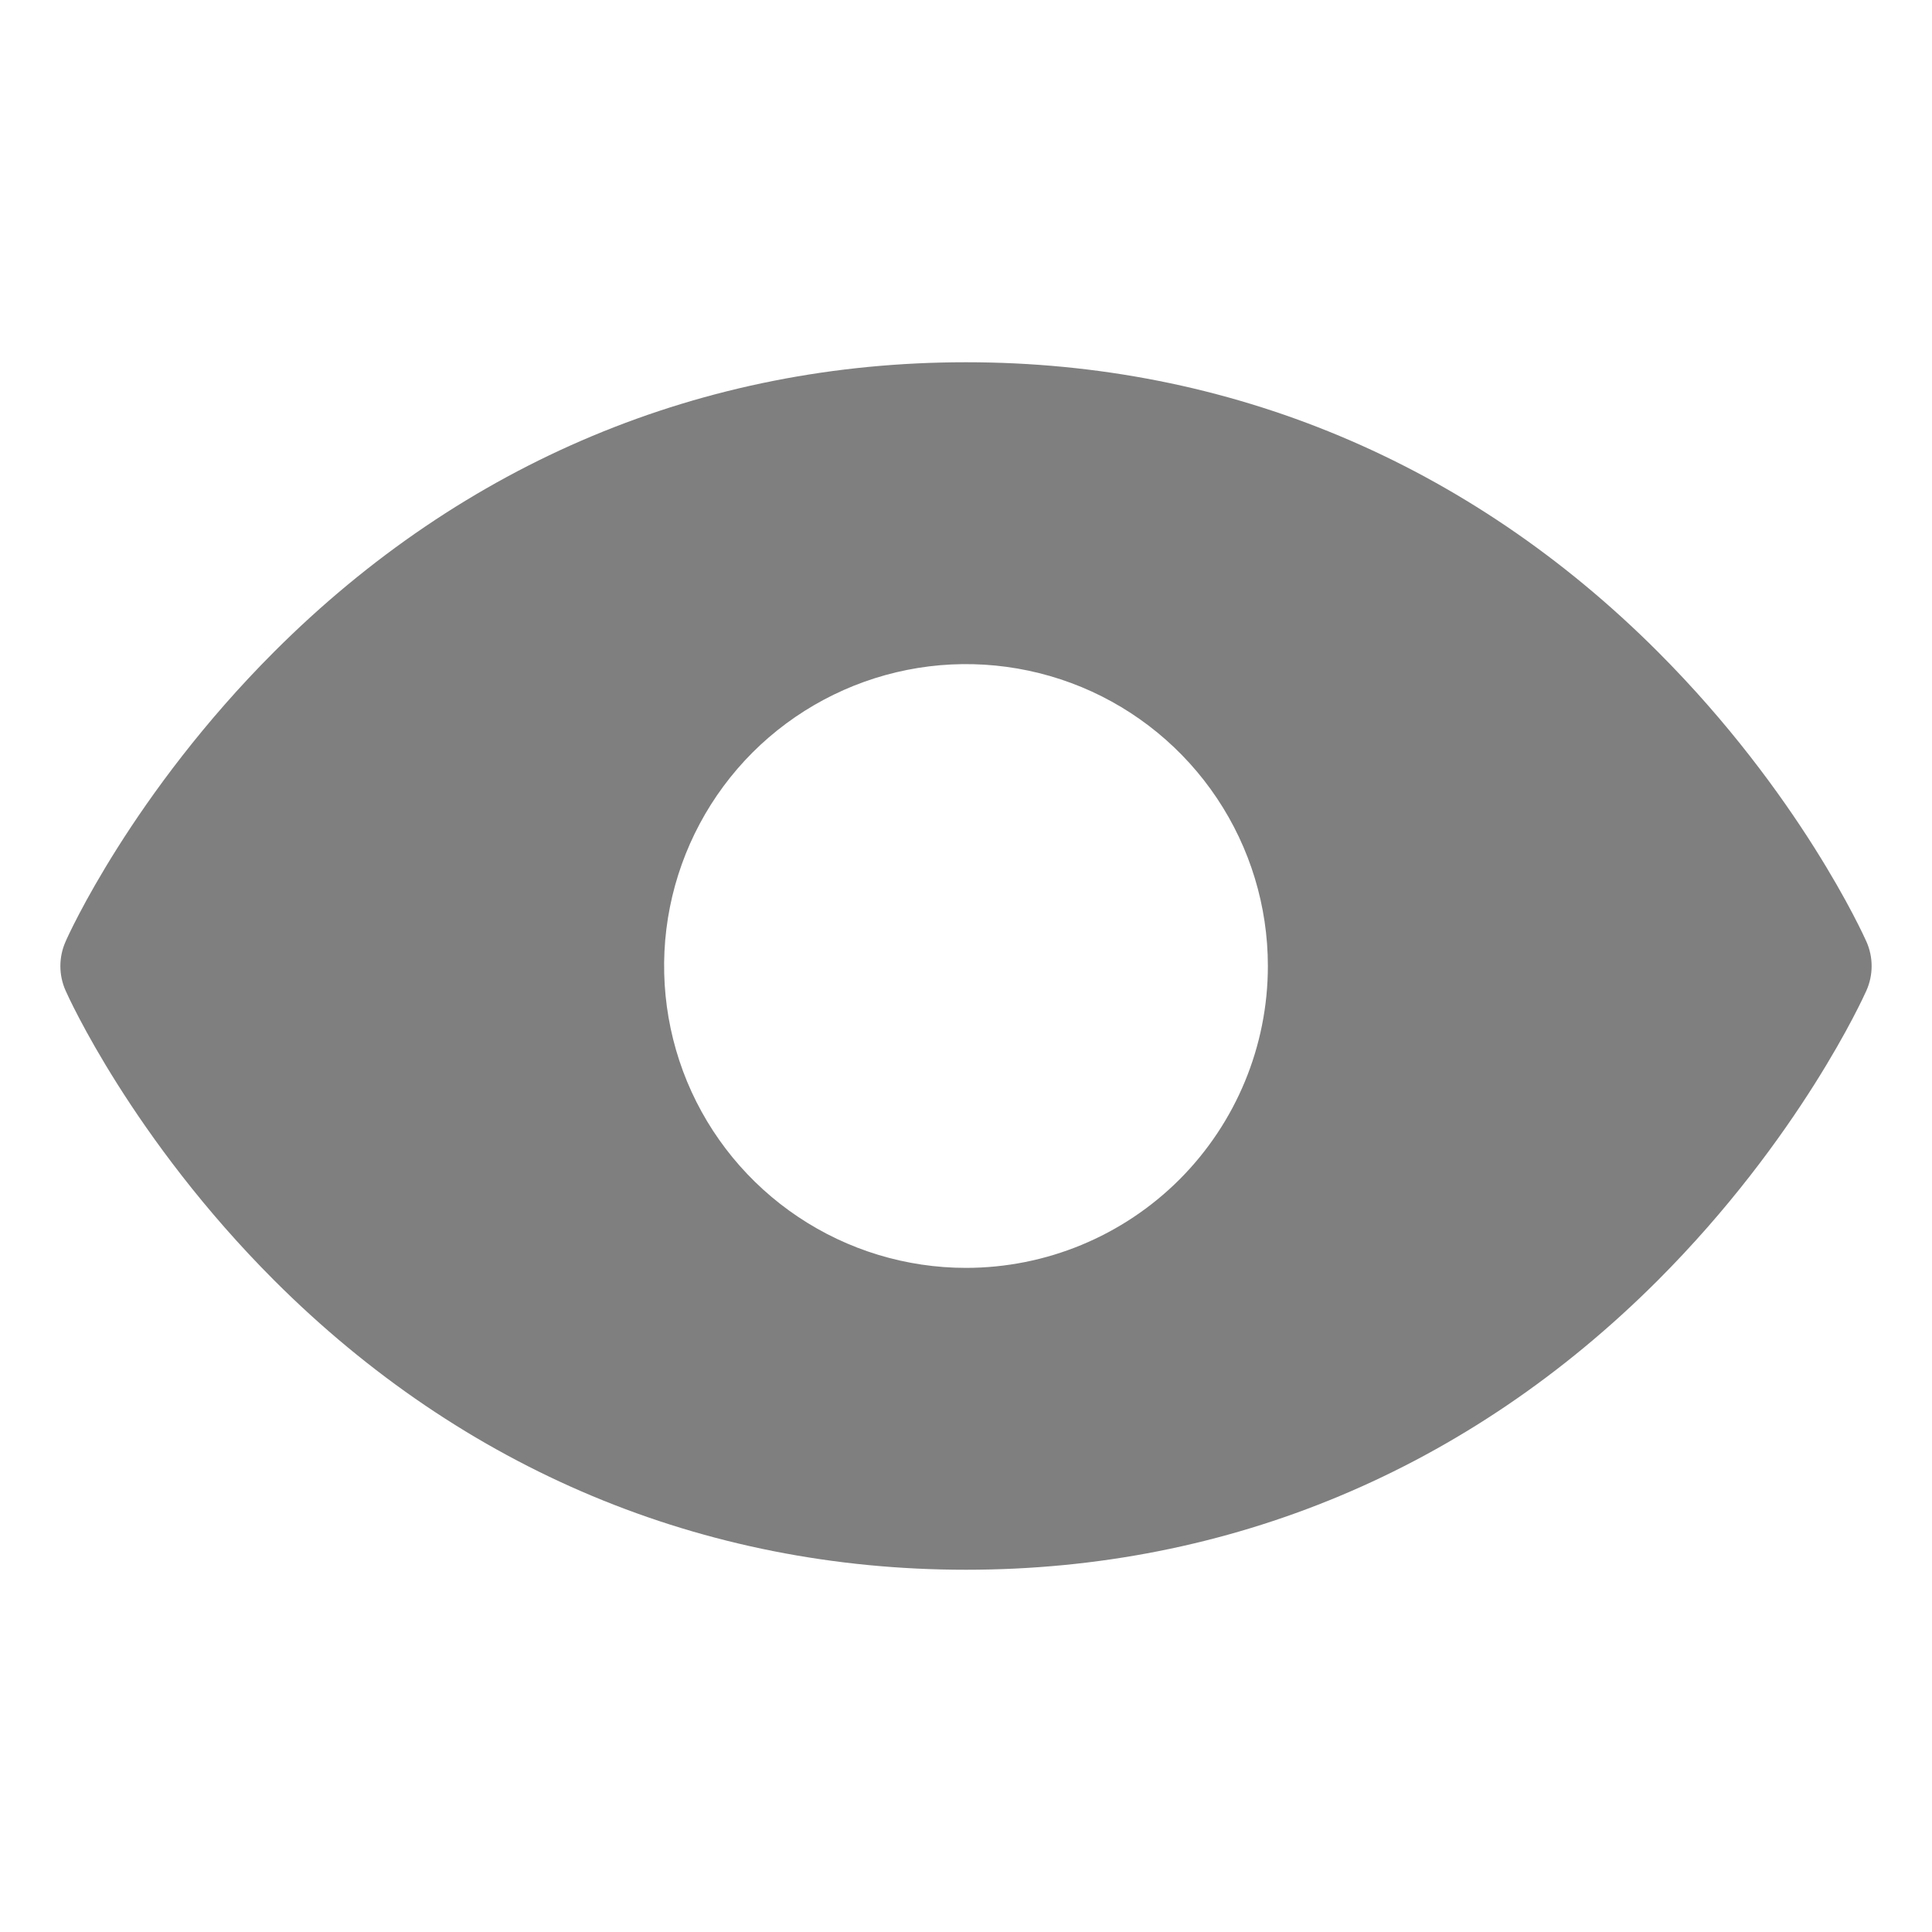
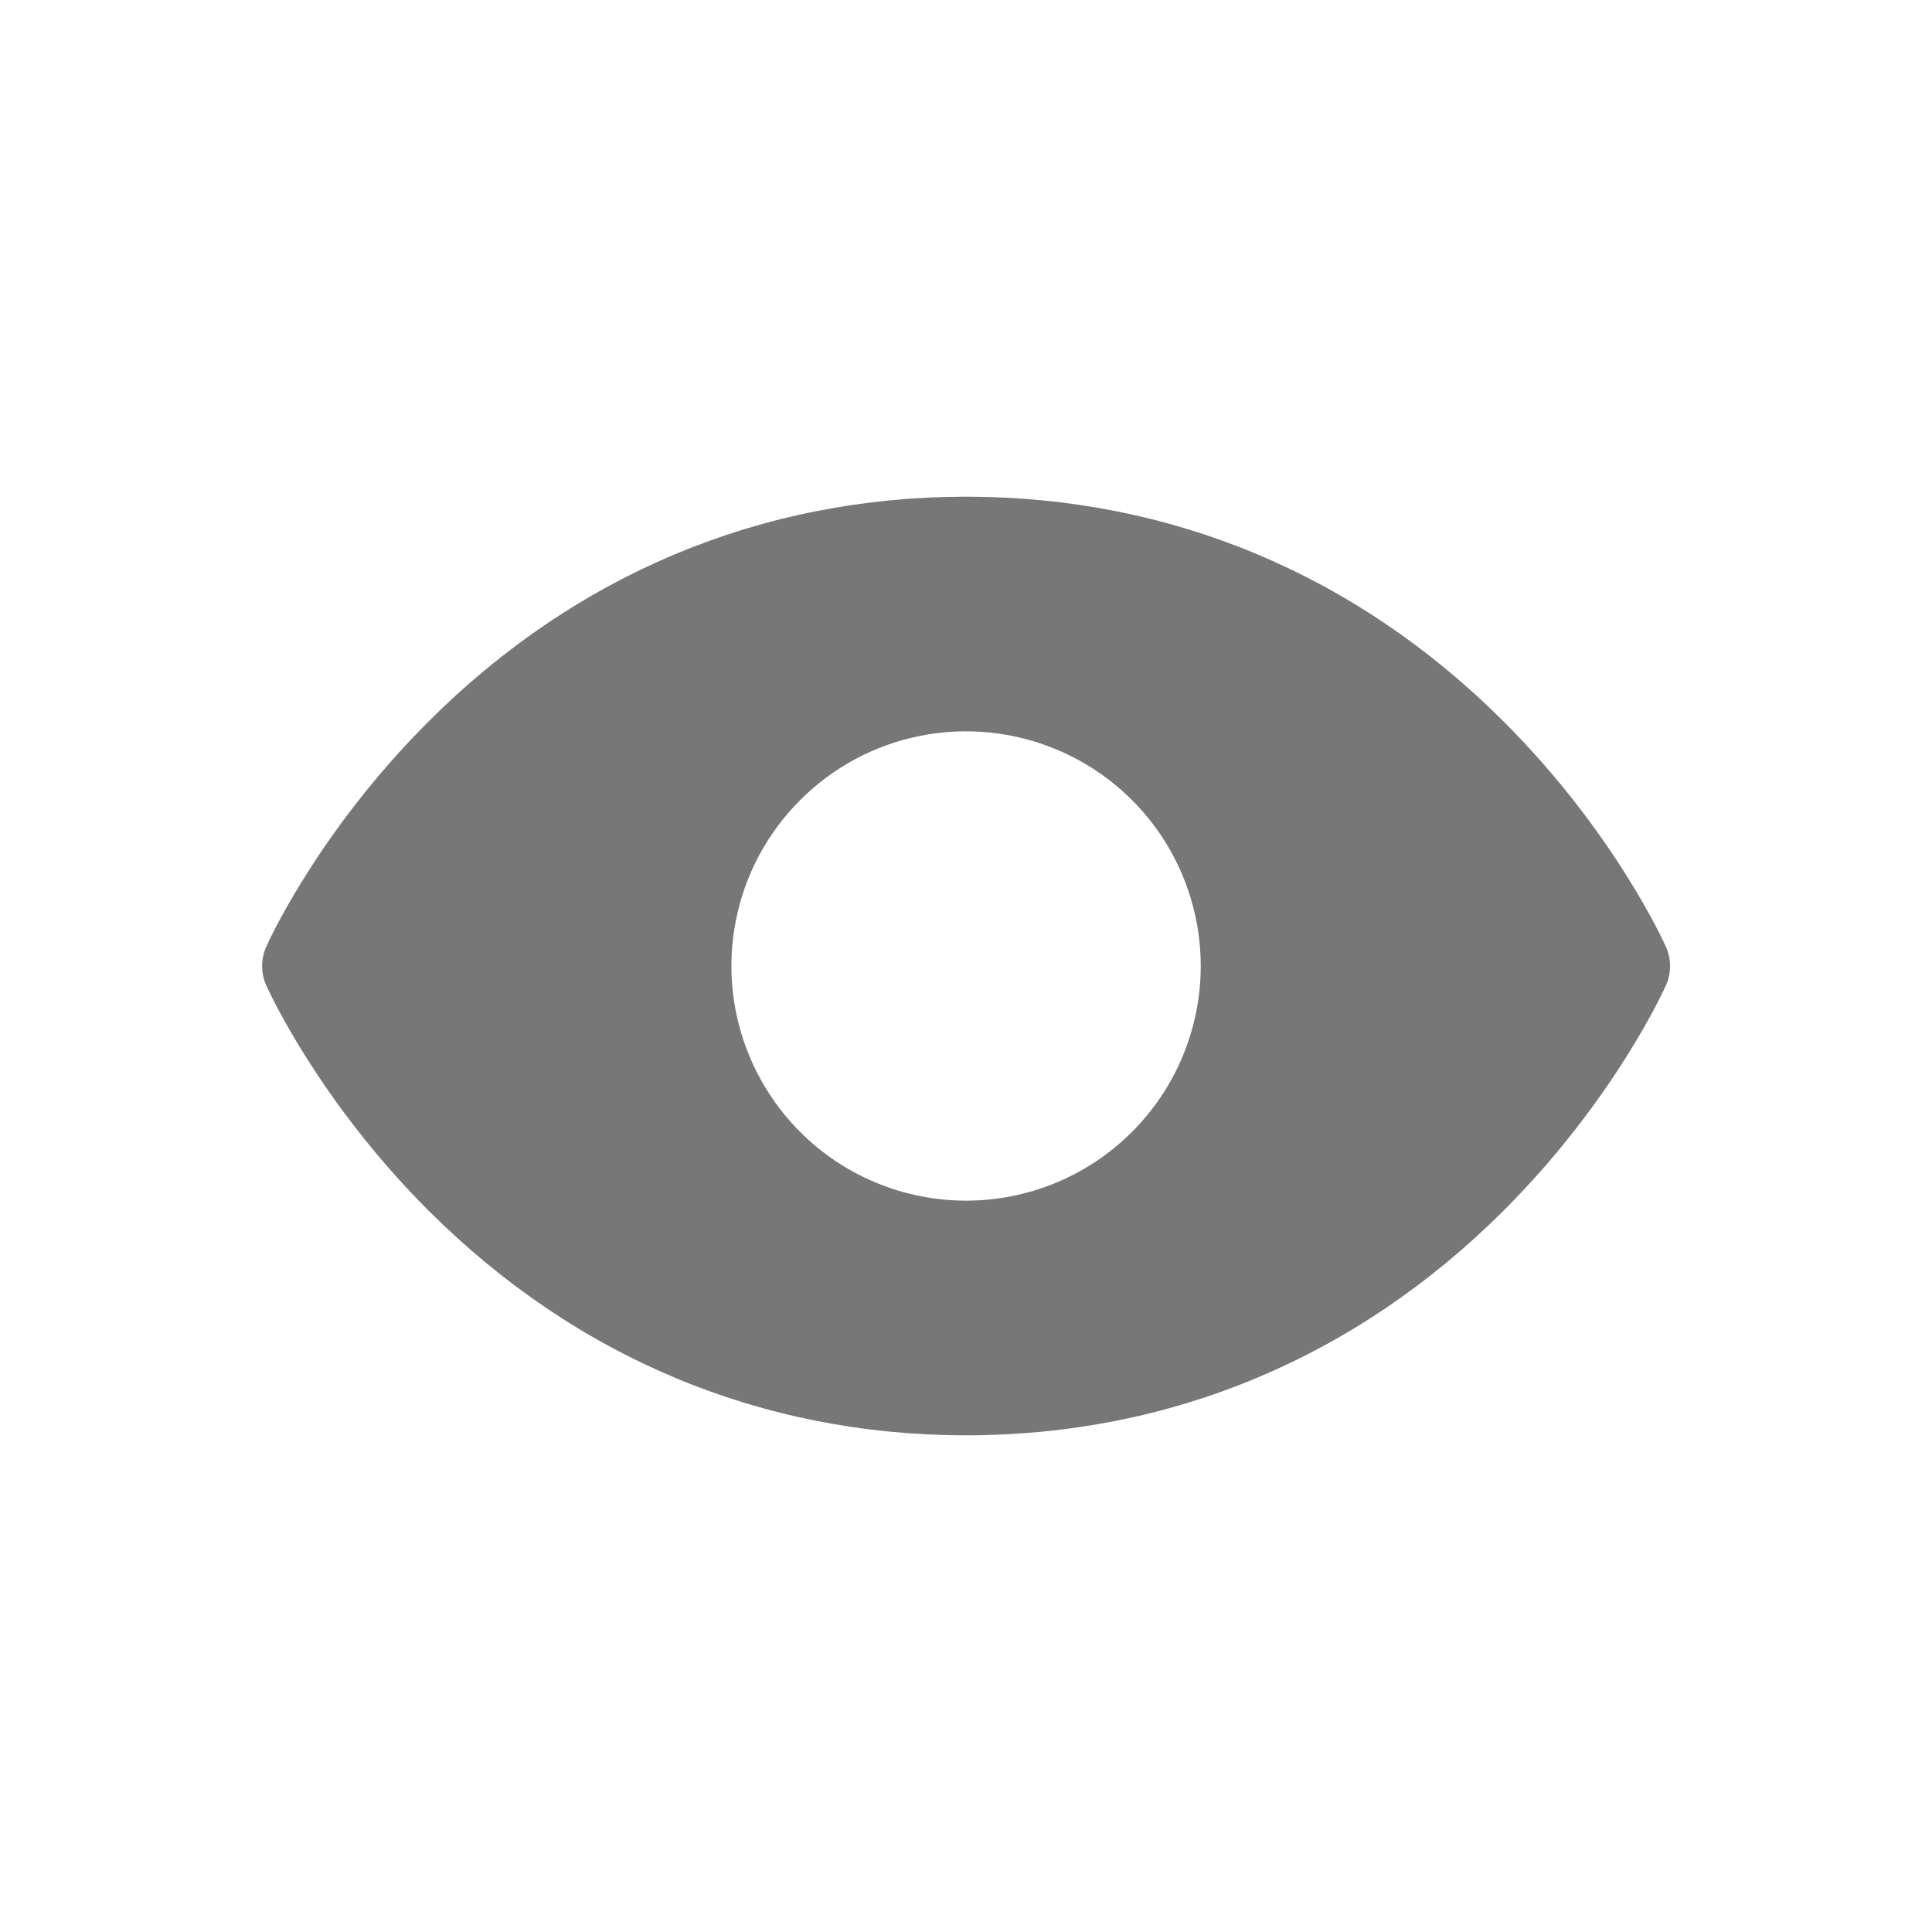
<svg xmlns="http://www.w3.org/2000/svg" width="24" height="24" viewBox="0 0 24 24" fill="none">
-   <path d="M23.185 11.696C23.152 11.622 22.358 9.861 20.593 8.095C18.241 5.743 15.27 4.5 12 4.5C8.73 4.5 5.759 5.743 3.407 8.095C1.642 9.861 0.844 11.625 0.815 11.696C0.772 11.792 0.75 11.896 0.75 12.001C0.75 12.106 0.772 12.21 0.815 12.306C0.847 12.38 1.642 14.14 3.407 15.906C5.759 18.257 8.73 19.5 12 19.5C15.27 19.5 18.241 18.257 20.593 15.906C22.358 14.14 23.152 12.38 23.185 12.306C23.228 12.21 23.25 12.106 23.25 12.001C23.25 11.896 23.228 11.792 23.185 11.696ZM12 15.75C11.258 15.75 10.533 15.53 9.917 15.118C9.3 14.706 8.819 14.12 8.535 13.435C8.252 12.75 8.177 11.996 8.322 11.268C8.467 10.541 8.824 9.873 9.348 9.348C9.873 8.824 10.541 8.467 11.268 8.322C11.996 8.177 12.75 8.252 13.435 8.535C14.12 8.819 14.706 9.3 15.118 9.917C15.53 10.533 15.75 11.258 15.75 12C15.75 12.995 15.355 13.948 14.652 14.652C13.948 15.355 12.995 15.75 12 15.75Z" fill="#7F7F7F" />
+   <path d="M20.696 11.764C20.67 11.706 20.053 10.337 18.681 8.965C16.852 7.136 14.543 6.17 12.001 6.17C9.459 6.17 7.15 7.136 5.321 8.965C3.949 10.337 3.329 11.708 3.306 11.764C3.273 11.838 3.256 11.919 3.256 12.001C3.256 12.082 3.273 12.163 3.306 12.238C3.332 12.295 3.949 13.664 5.321 15.036C7.15 16.864 9.459 17.83 12.001 17.83C14.543 17.83 16.852 16.864 18.681 15.036C20.053 13.664 20.67 12.295 20.696 12.238C20.729 12.163 20.746 12.082 20.746 12.001C20.746 11.919 20.729 11.838 20.696 11.764ZM12.001 14.915C11.424 14.915 10.861 14.744 10.381 14.424C9.902 14.103 9.528 13.648 9.308 13.115C9.087 12.583 9.029 11.997 9.142 11.431C9.254 10.866 9.532 10.346 9.94 9.939C10.347 9.531 10.867 9.253 11.432 9.141C11.998 9.028 12.584 9.086 13.116 9.307C13.649 9.527 14.104 9.901 14.425 10.38C14.745 10.86 14.916 11.423 14.916 12C14.916 12.773 14.609 13.514 14.062 14.061C13.515 14.608 12.774 14.915 12.001 14.915Z" fill="#777777" />
</svg>
